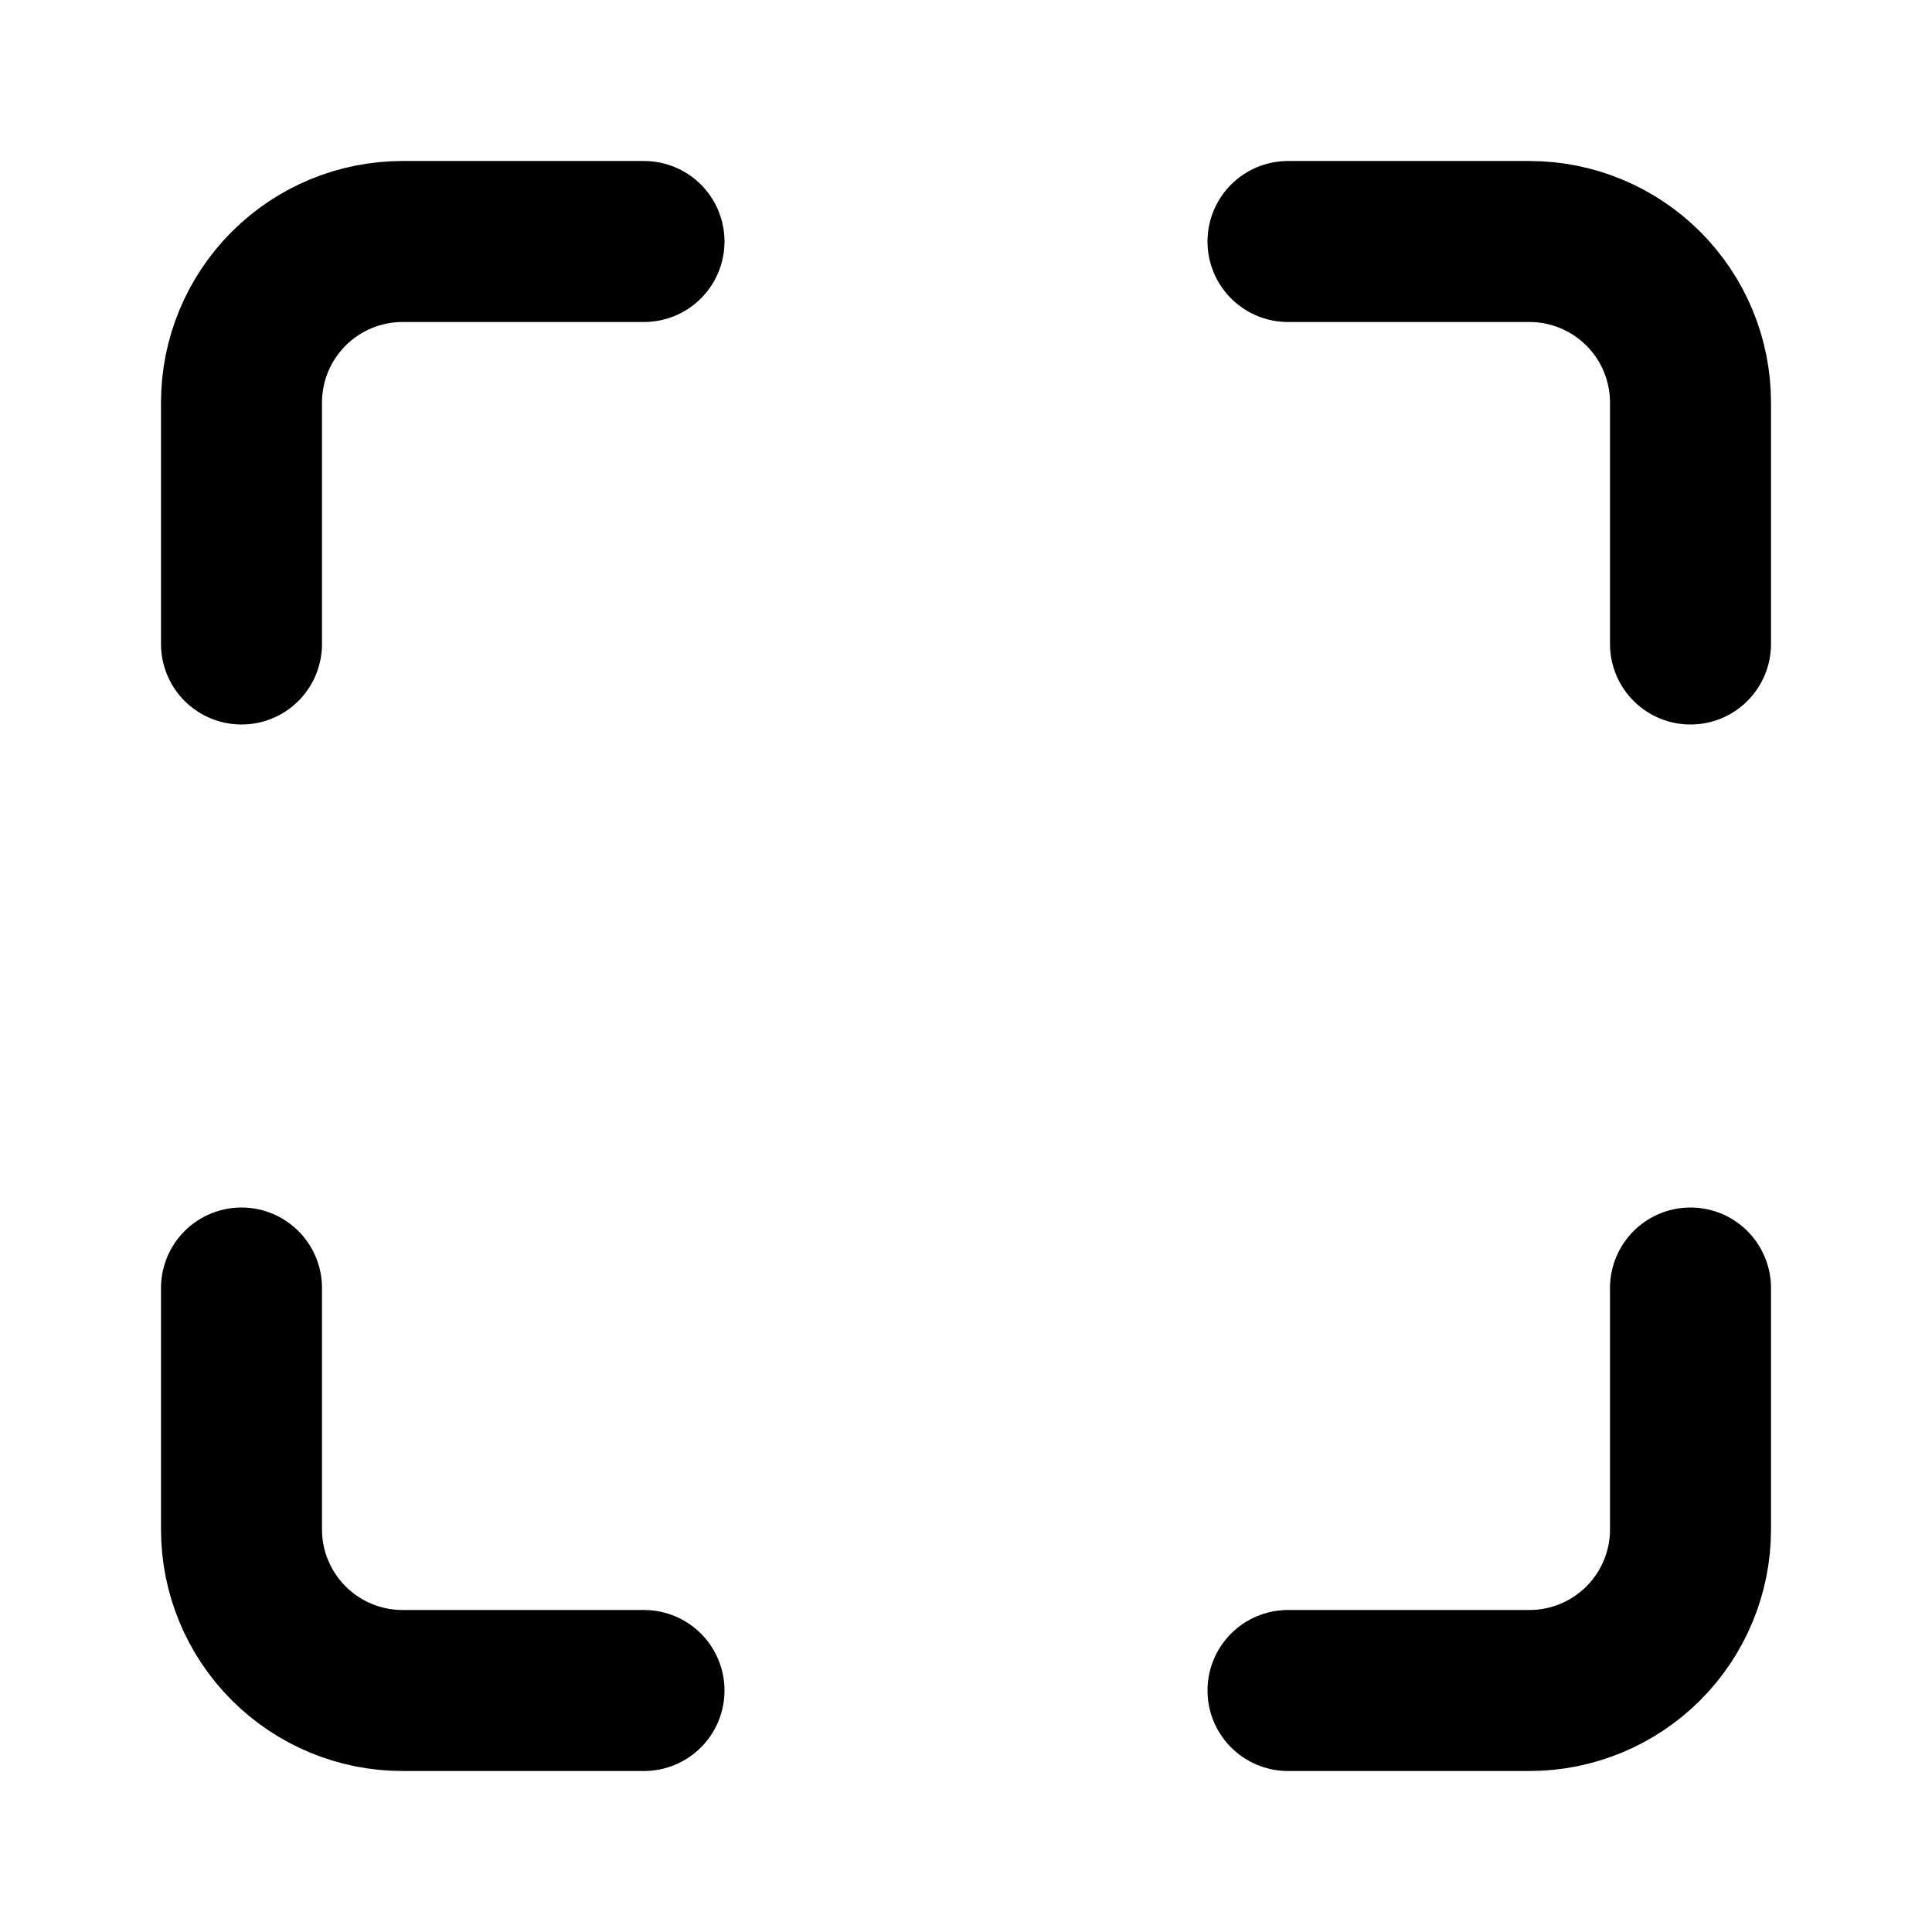
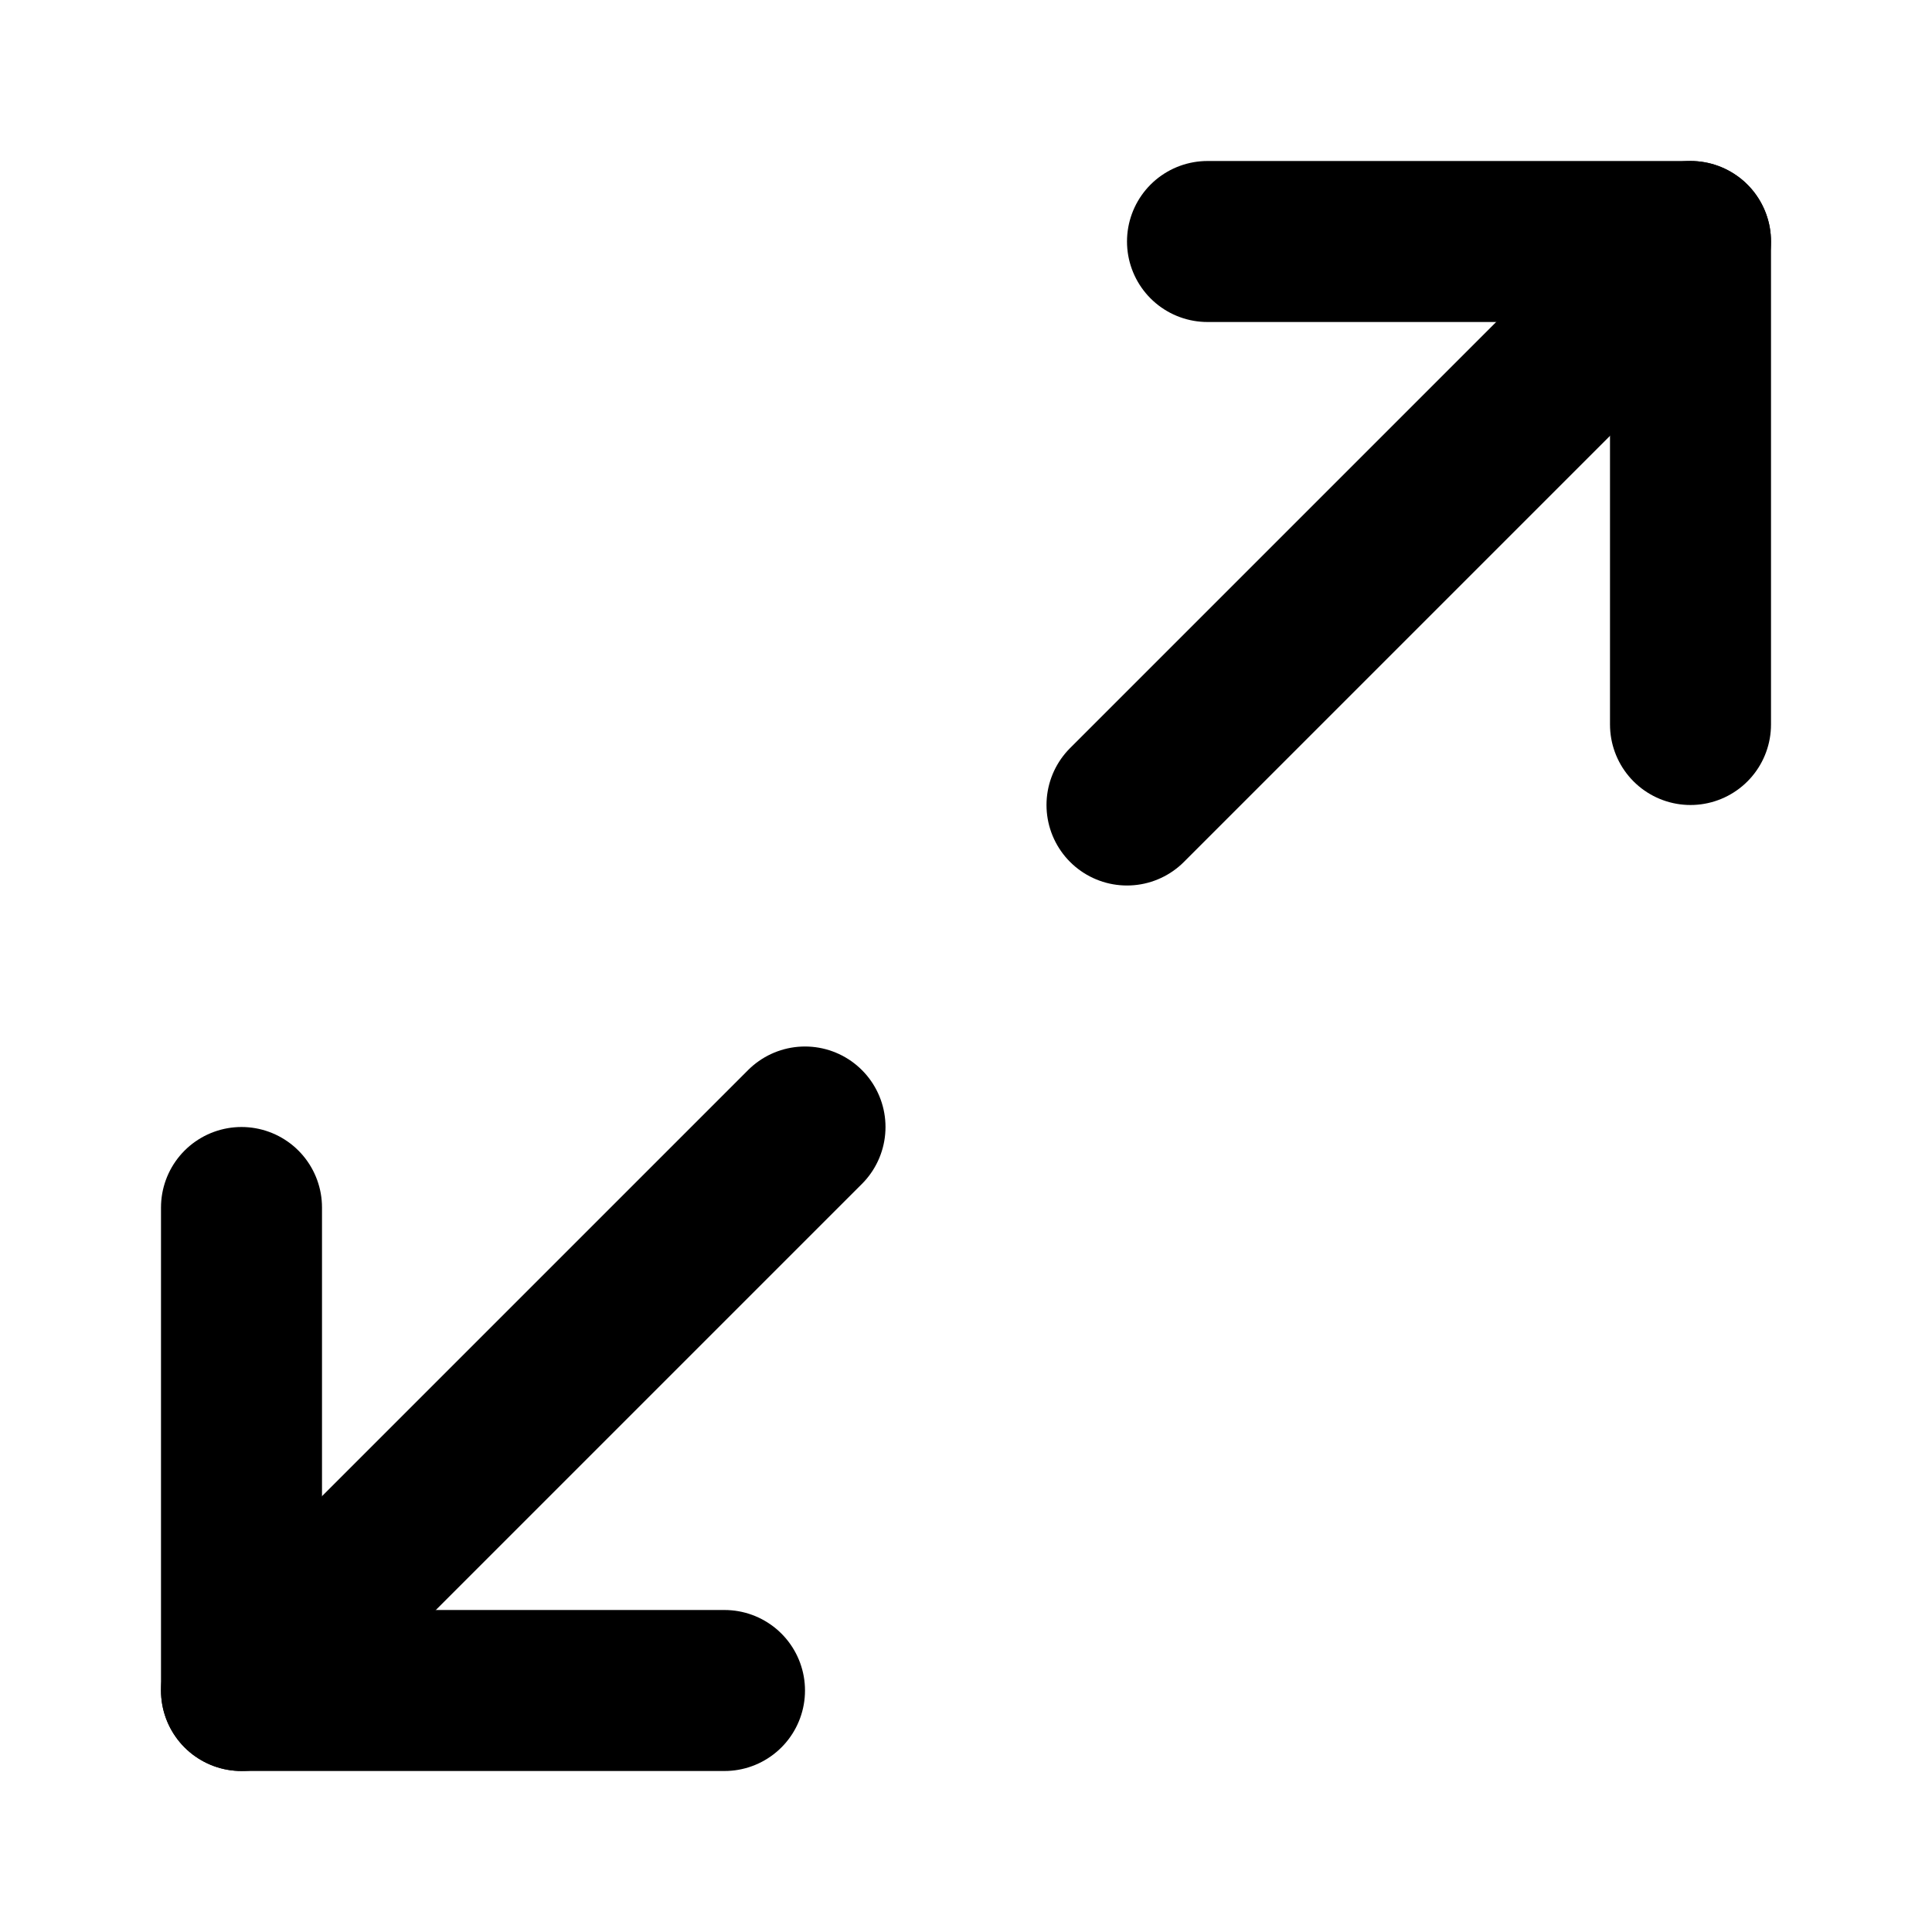
<svg xmlns="http://www.w3.org/2000/svg" width="24" height="24" viewBox="0 0 24 24" fill="none">
-   <path d="M8 3H5C4.47 3 3.961 3.211 3.586 3.586C3.211 3.961 3 4.47 3 5V8" stroke="black" stroke-width="2" stroke-linecap="round" stroke-linejoin="round" />
-   <path d="M21 8V5C21 4.47 20.789 3.961 20.414 3.586C20.039 3.211 19.53 3 19 3H16" stroke="black" stroke-width="2" stroke-linecap="round" stroke-linejoin="round" />
-   <path d="M3 16V19C3 19.53 3.211 20.039 3.586 20.414C3.961 20.789 4.47 21 5 21H8" stroke="black" stroke-width="2" stroke-linecap="round" stroke-linejoin="round" />
-   <path d="M16 21H19C19.53 21 20.039 20.789 20.414 20.414C20.789 20.039 21 19.53 21 19V16" stroke="black" stroke-width="2" stroke-linecap="round" stroke-linejoin="round" />
+   <path d="M15 3H21V9" stroke="currentColor" stroke-width="2" stroke-linecap="round" stroke-linejoin="round" />
+   <path d="M9 21H3V15" stroke="currentColor" stroke-width="2" stroke-linecap="round" stroke-linejoin="round" />
+   <path d="M21 3L14 10" stroke="currentColor" stroke-width="2" stroke-linecap="round" stroke-linejoin="round" />
+   <path d="M3 21L10 14" stroke="currentColor" stroke-width="2" stroke-linecap="round" stroke-linejoin="round" />
</svg>
